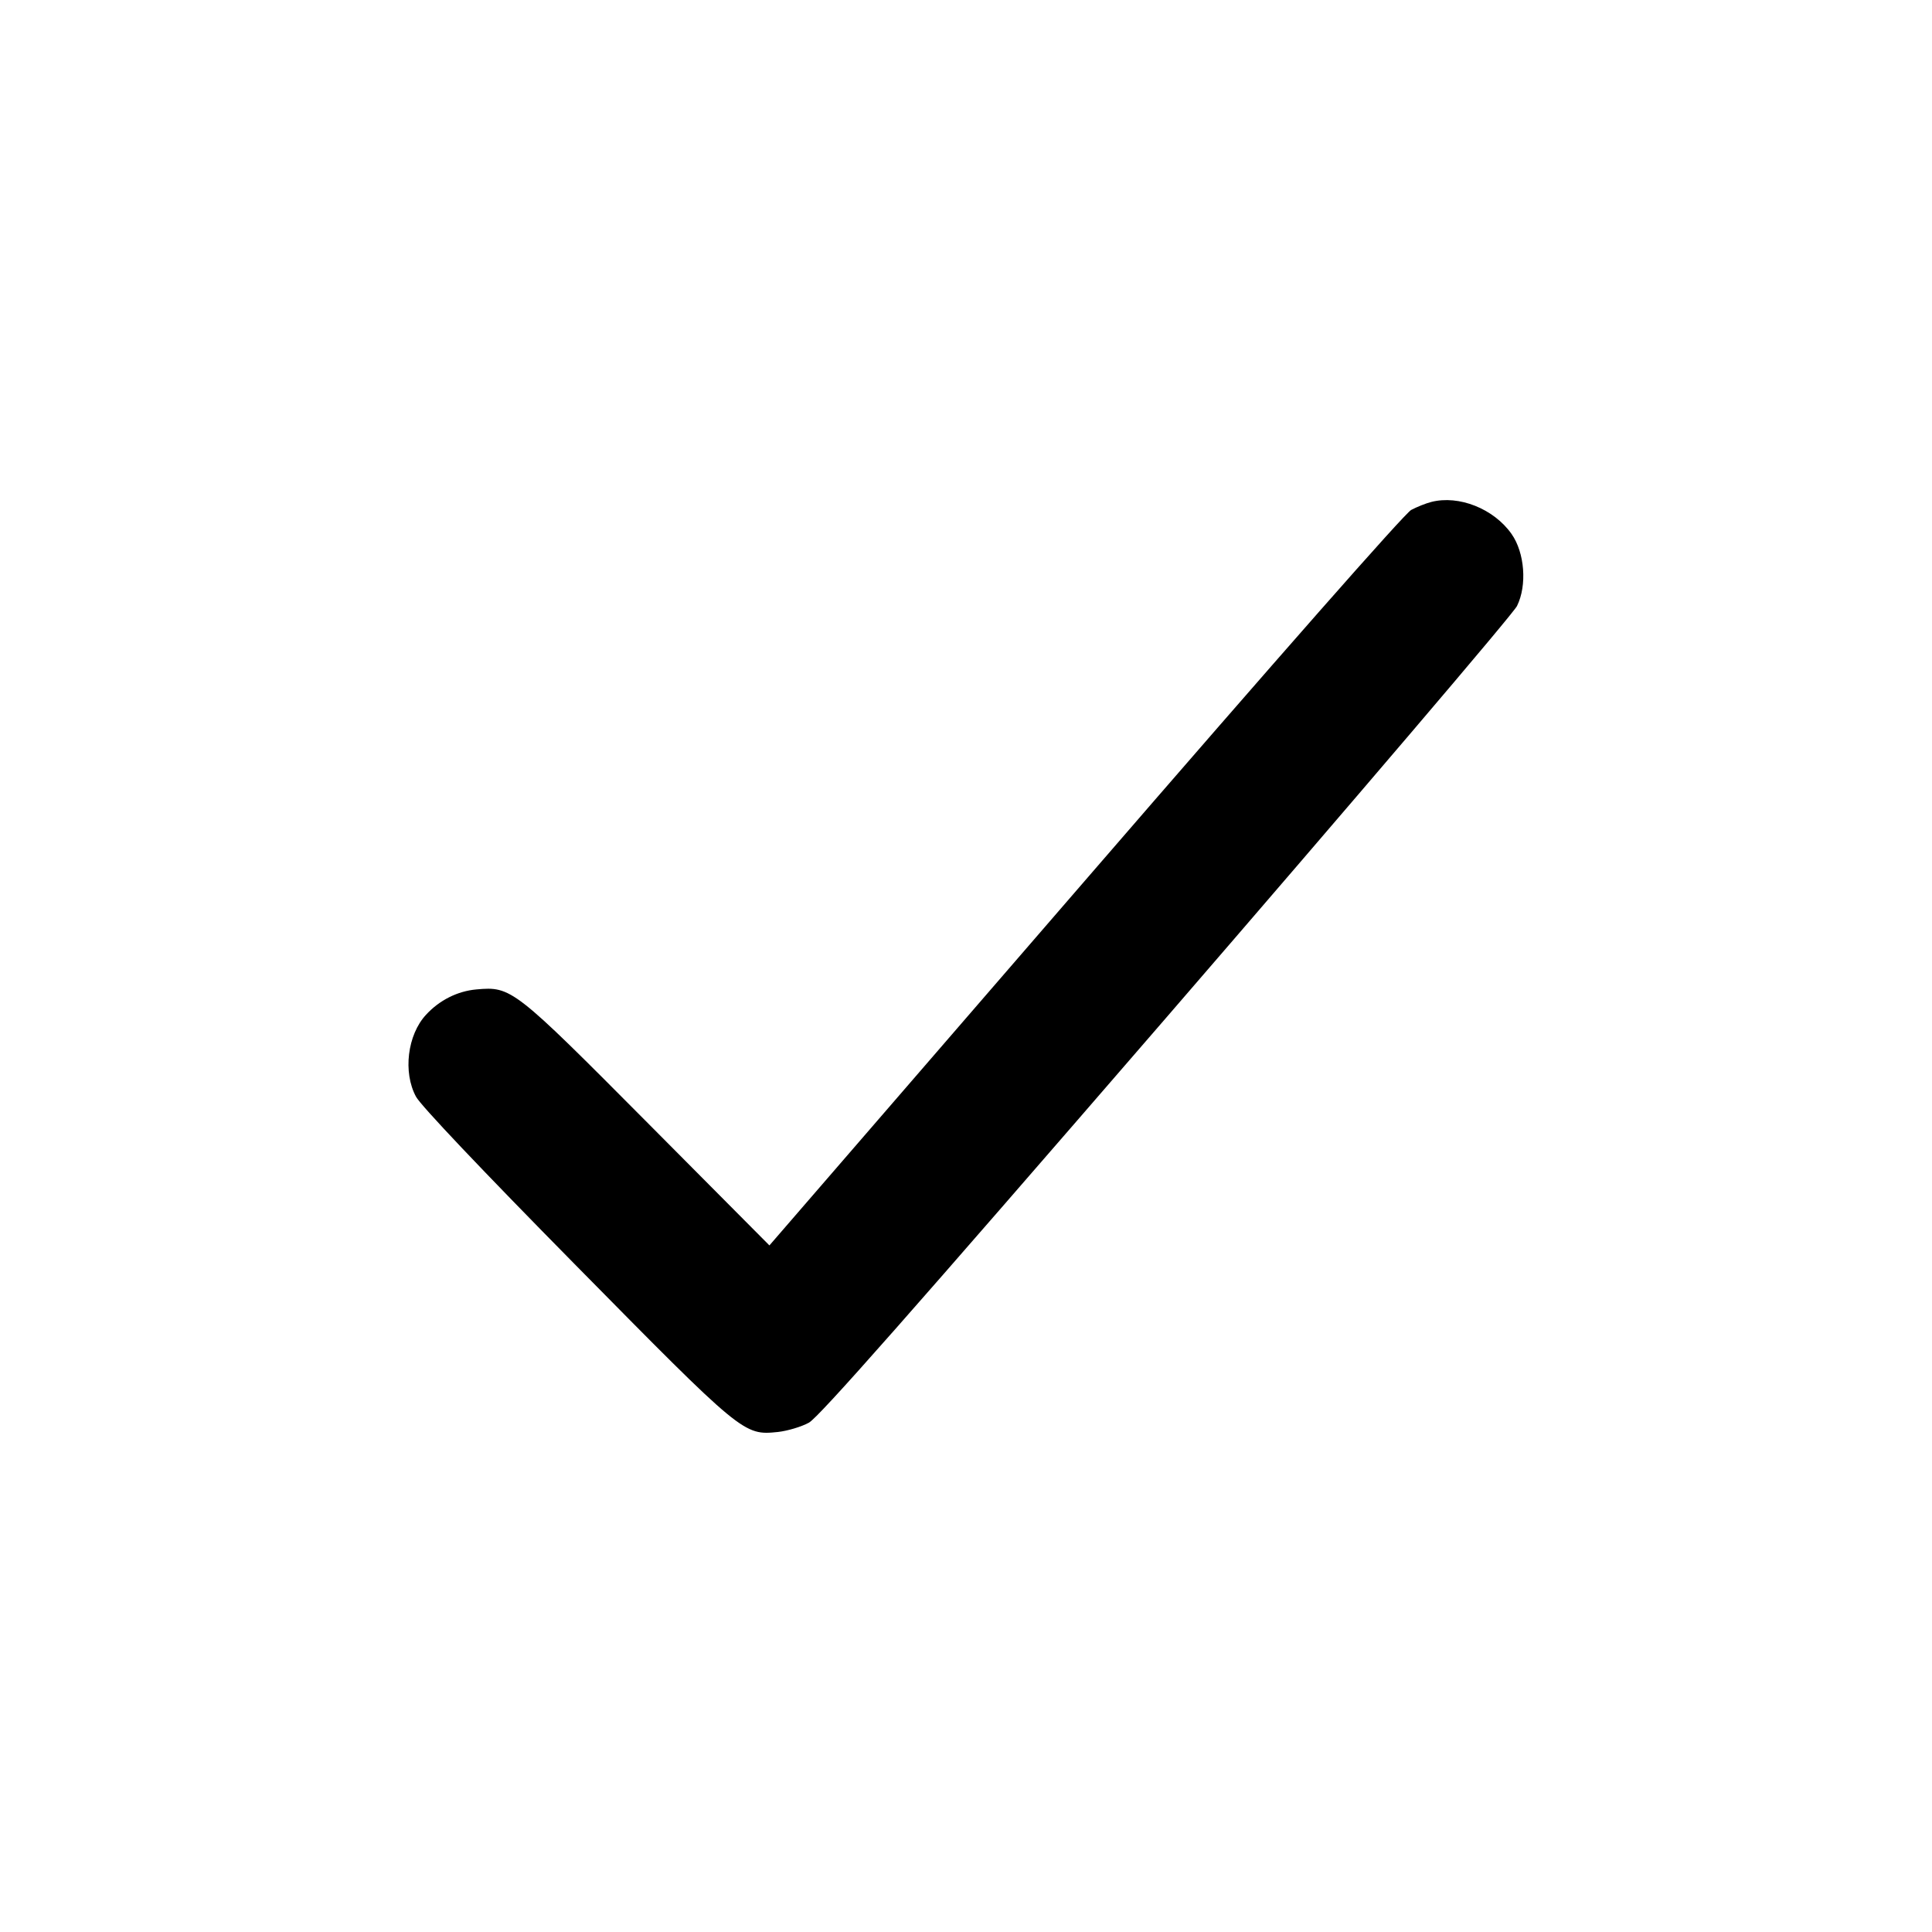
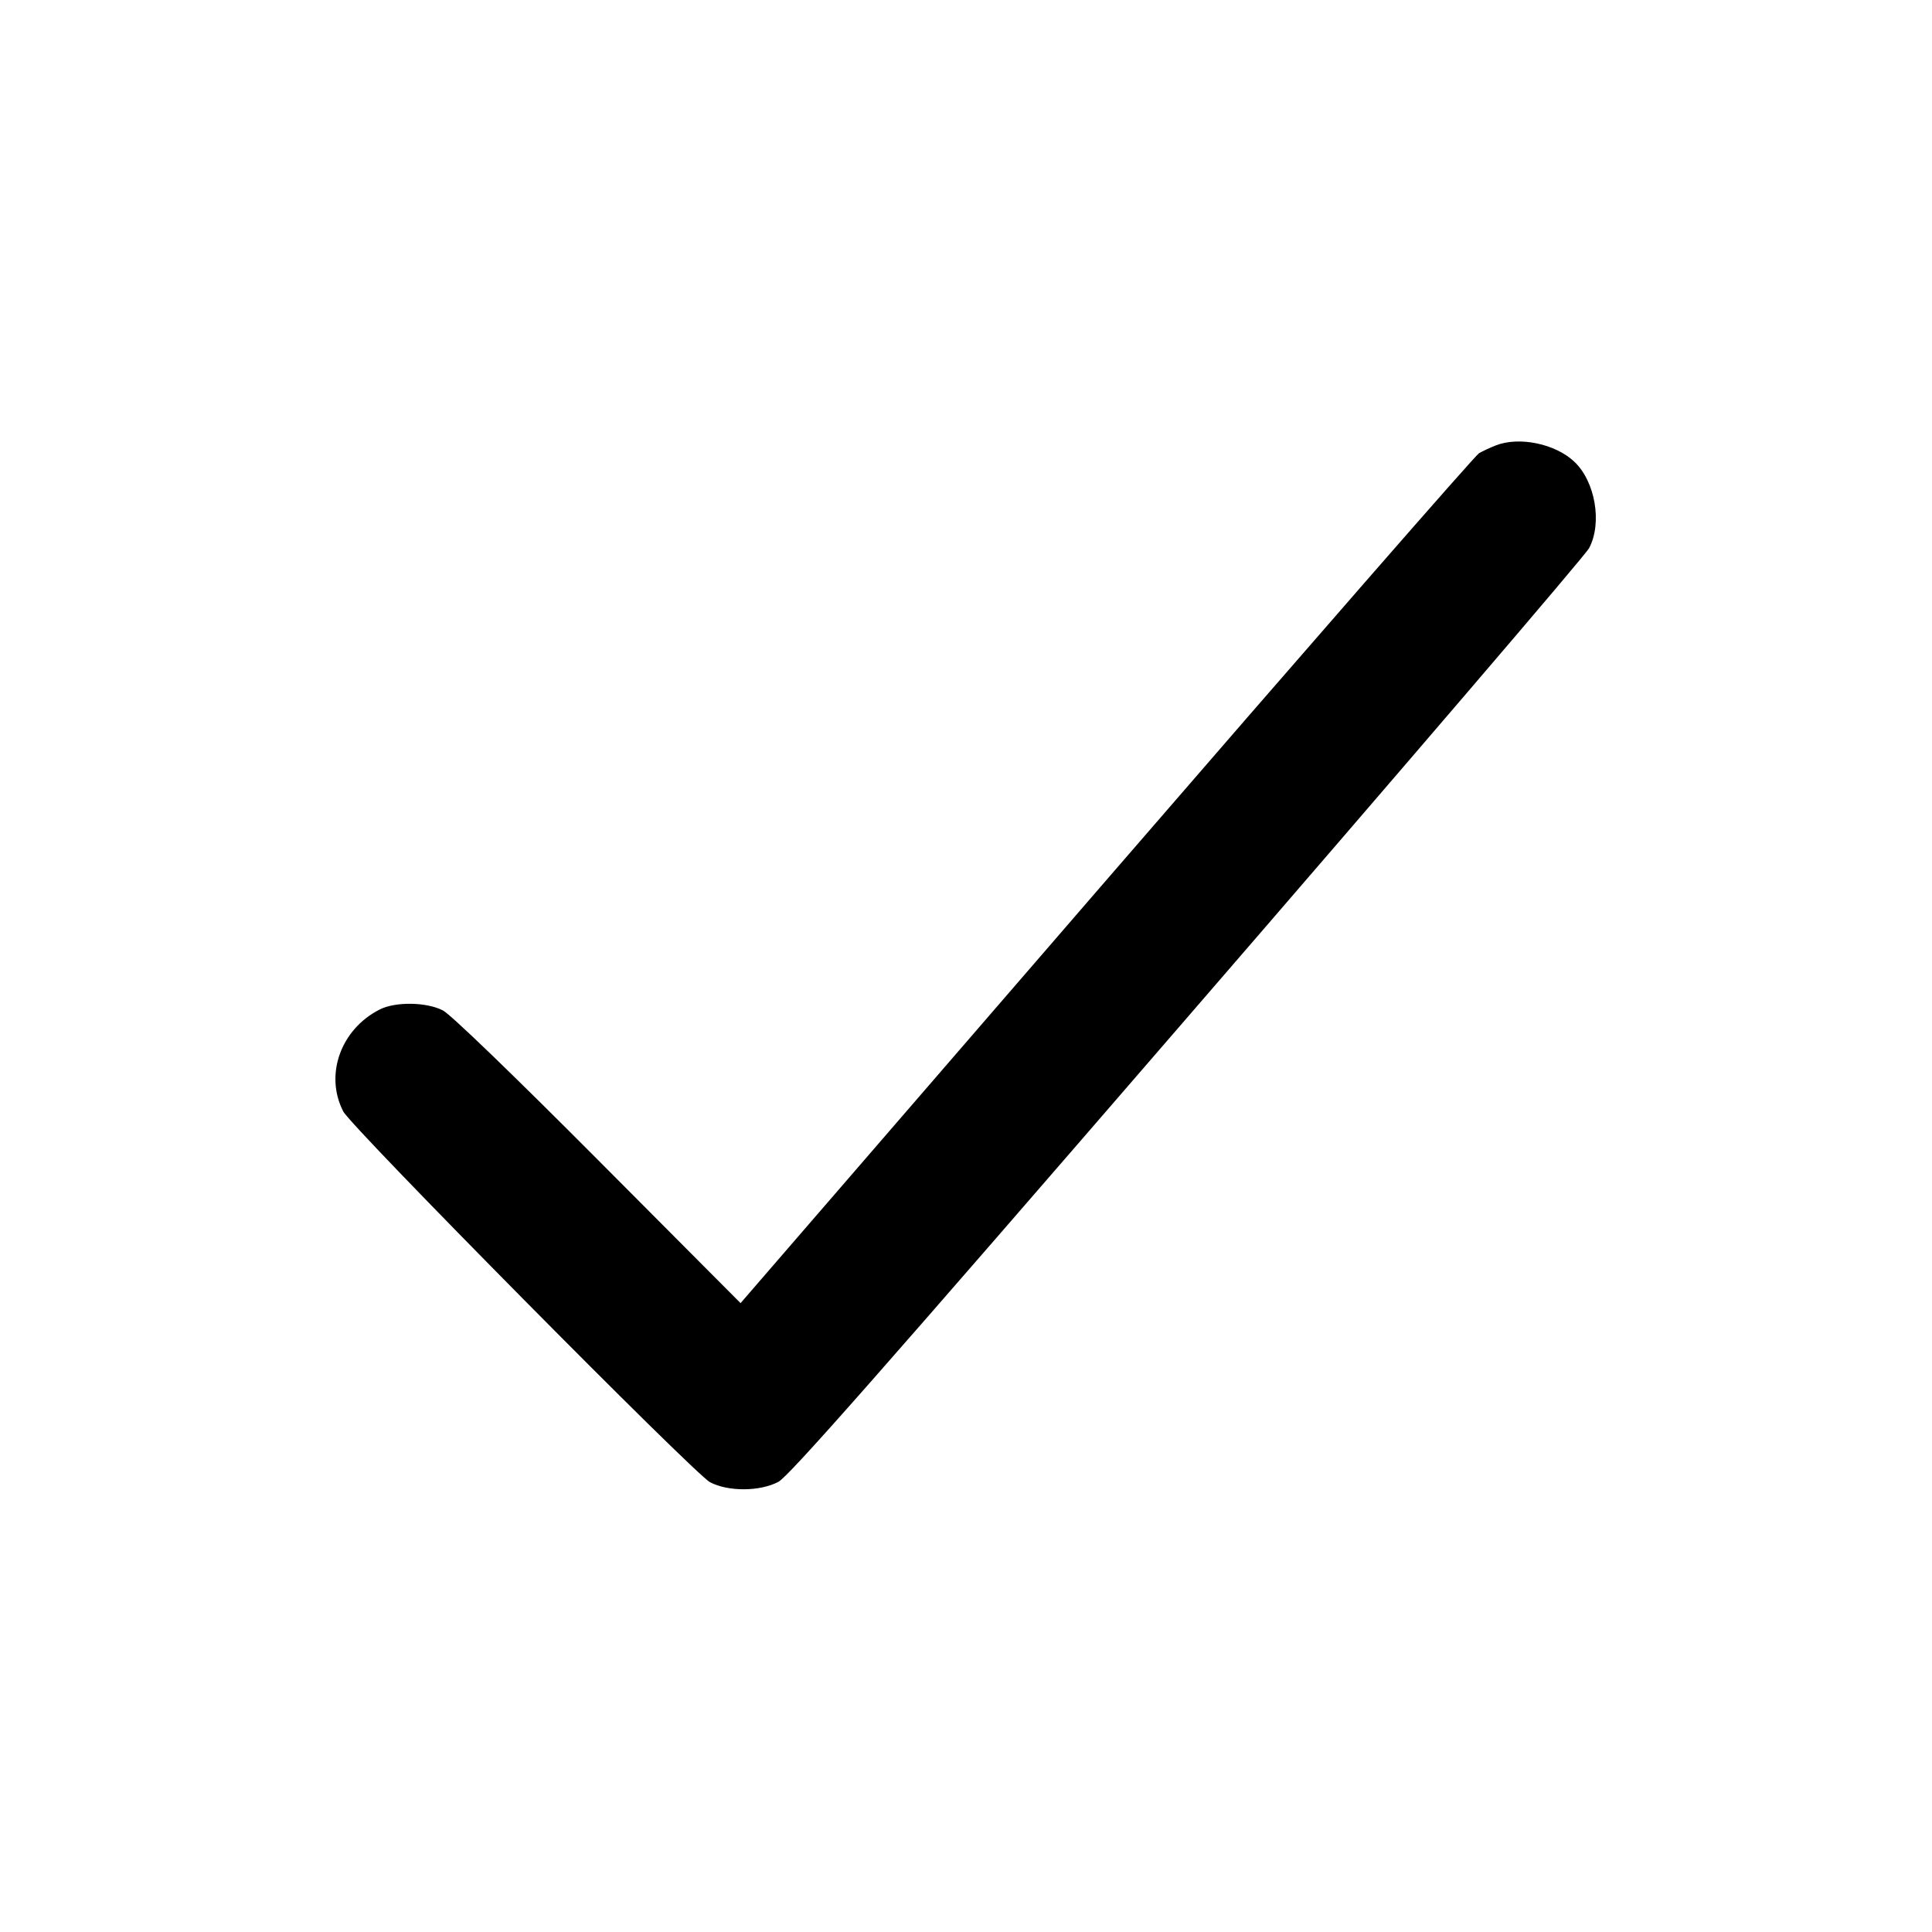
<svg xmlns="http://www.w3.org/2000/svg" width="16" height="16" viewBox="0 0 16 16" fill="none">
-   <path d="M11.853 4.157 C 11.809 4.168,11.734 4.198,11.687 4.223 C 11.634 4.251,10.604 5.421,8.987 7.291 L 6.372 10.314 5.370 9.306 C 4.253 8.182,4.235 8.168,3.945 8.194 C 3.789 8.208,3.639 8.283,3.528 8.404 C 3.374 8.570,3.336 8.880,3.445 9.082 C 3.482 9.153,3.997 9.696,4.760 10.470 C 6.154 11.884,6.158 11.888,6.443 11.859 C 6.522 11.850,6.637 11.816,6.699 11.782 C 6.782 11.736,7.531 10.887,9.659 8.427 C 11.225 6.615,12.532 5.082,12.563 5.019 C 12.648 4.847,12.627 4.577,12.518 4.422 C 12.371 4.213,12.082 4.098,11.853 4.157 " stroke="none" fill-rule="evenodd" fill="black" />
+   <path d="M12.387 3.689 C 12.343 3.706,12.281 3.735,12.249 3.753 C 12.217 3.771,10.828 5.363,9.162 7.289 L 6.133 10.792 4.953 9.607 C 4.250 8.901,3.731 8.400,3.668 8.368 C 3.533 8.298,3.275 8.294,3.145 8.360 C 2.822 8.523,2.686 8.902,2.843 9.205 C 2.910 9.335,5.751 12.207,5.880 12.275 C 6.030 12.354,6.293 12.353,6.446 12.272 C 6.533 12.226,7.281 11.378,9.832 8.427 C 11.633 6.345,13.131 4.596,13.160 4.540 C 13.271 4.331,13.211 3.985,13.036 3.822 C 12.878 3.674,12.579 3.613,12.387 3.689 " stroke="none" fill-rule="evenodd" fill="black" />
</svg>
